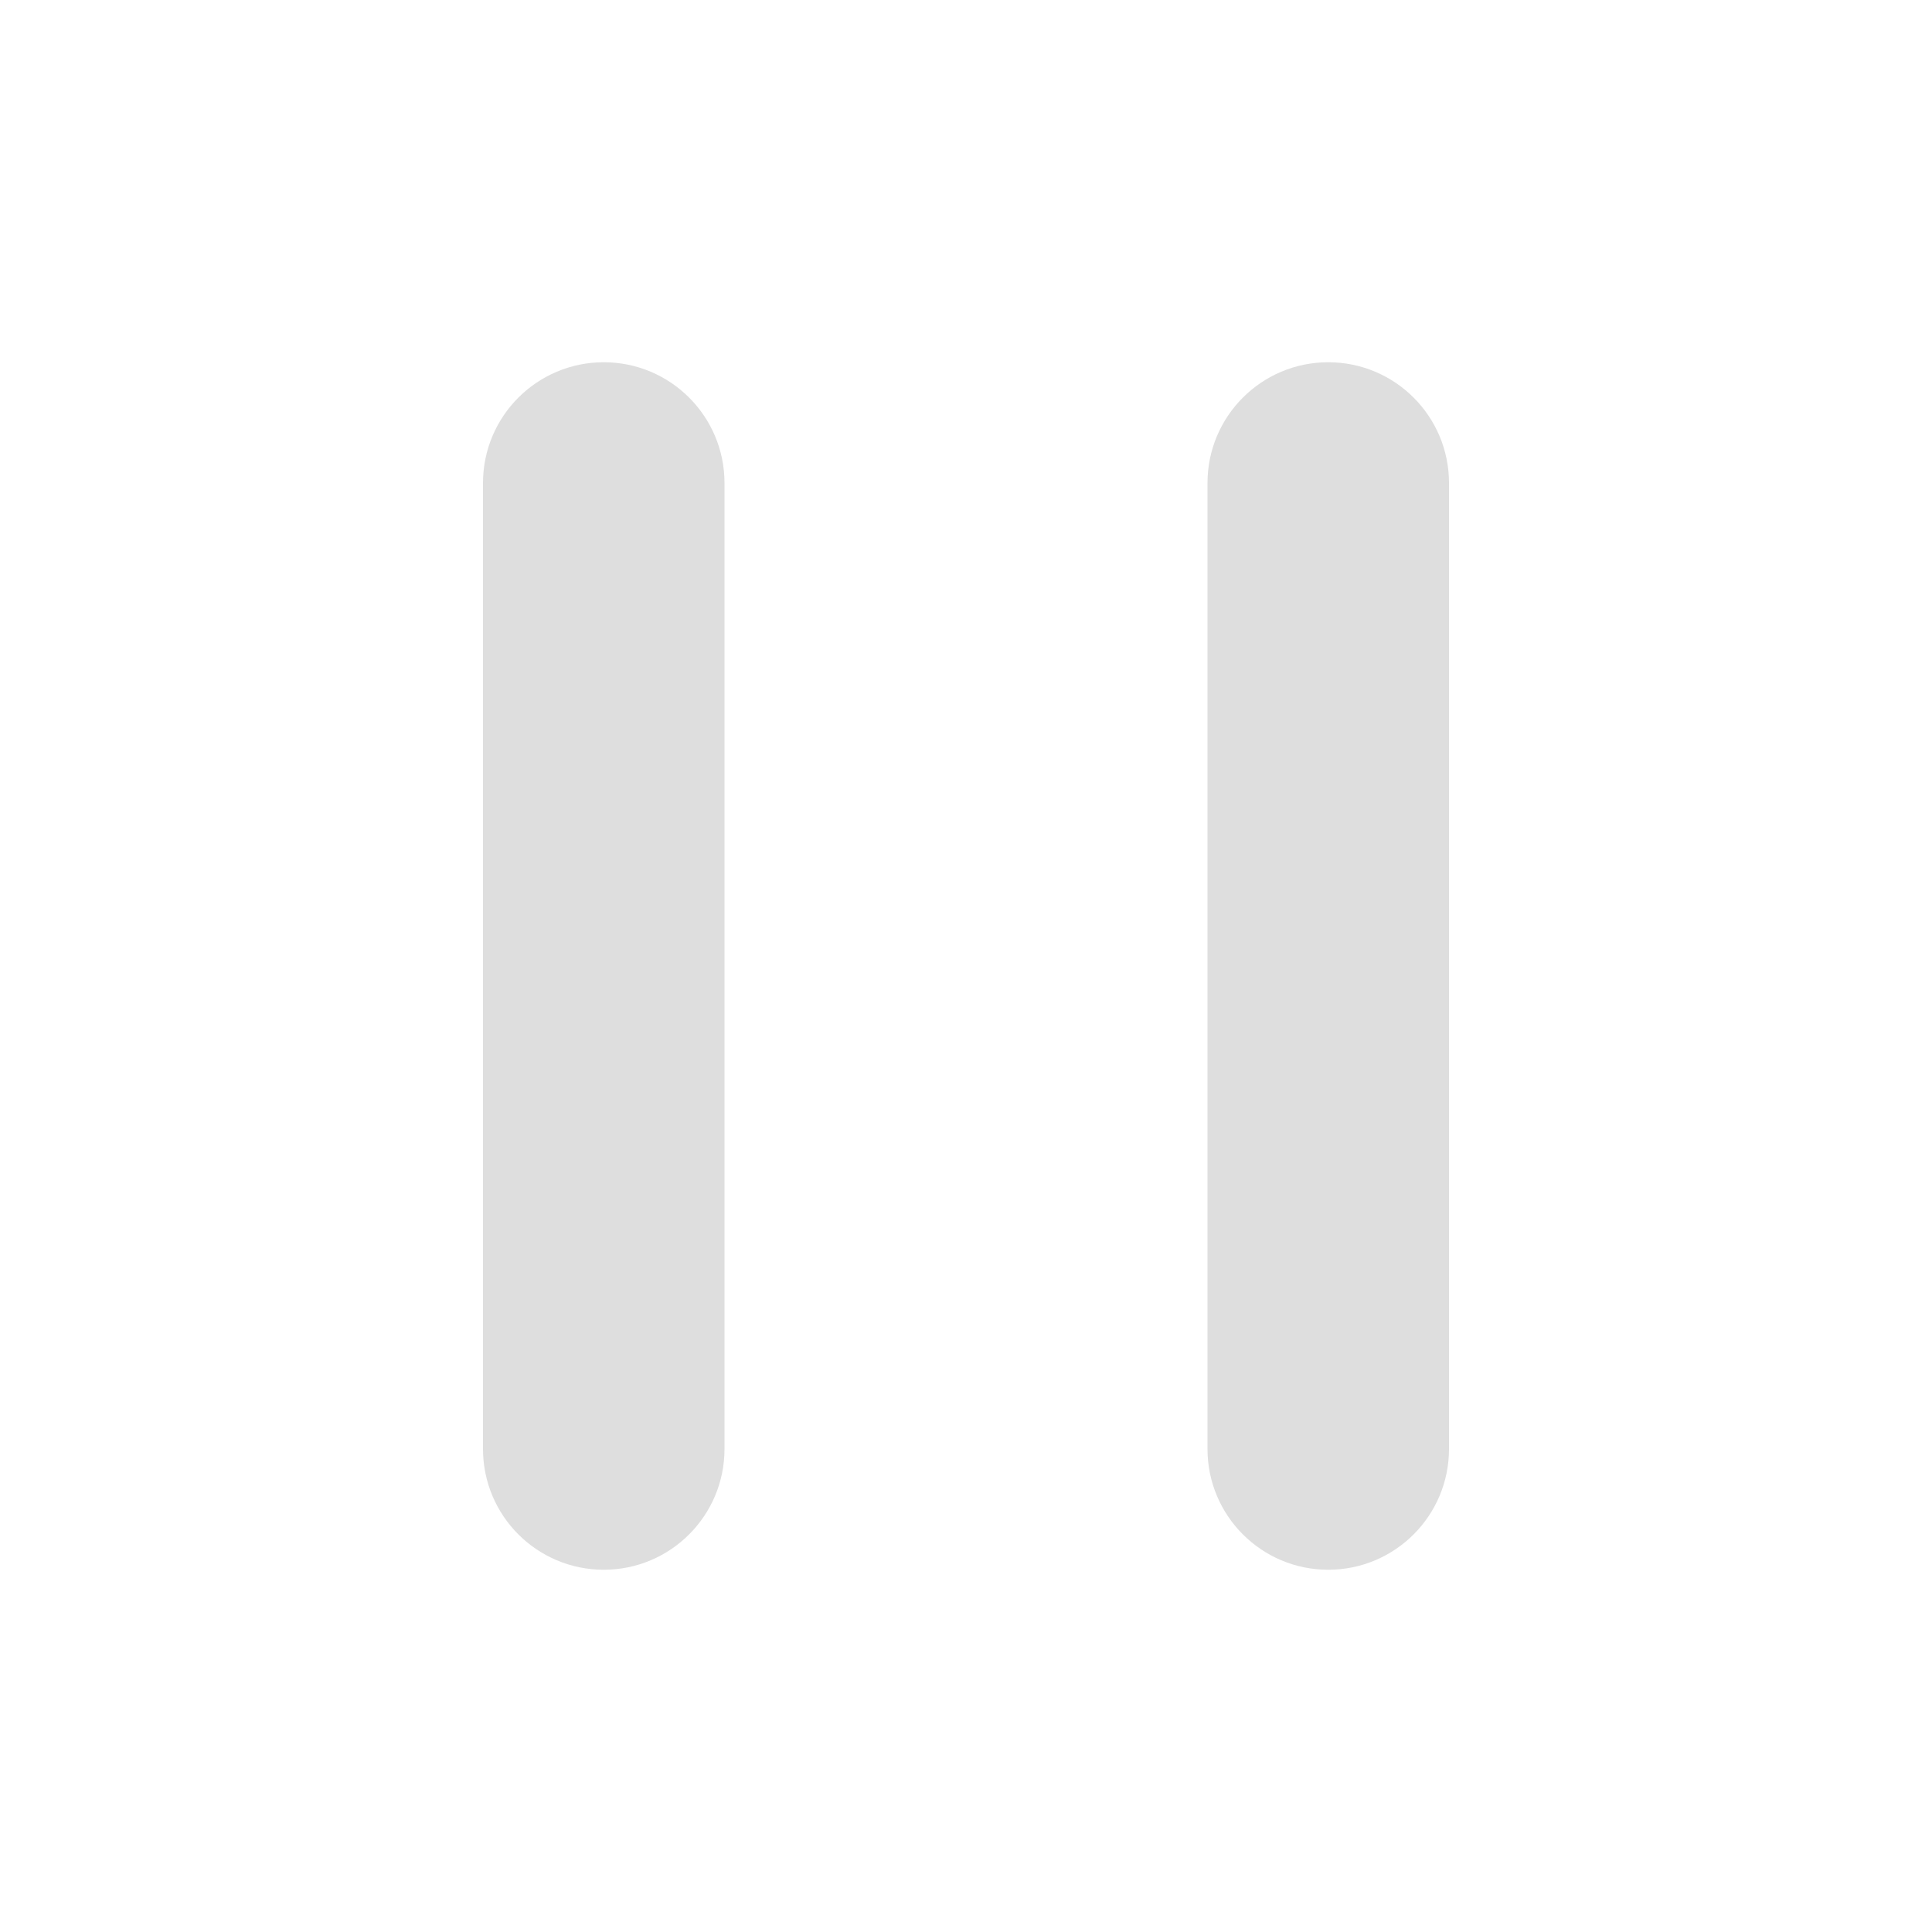
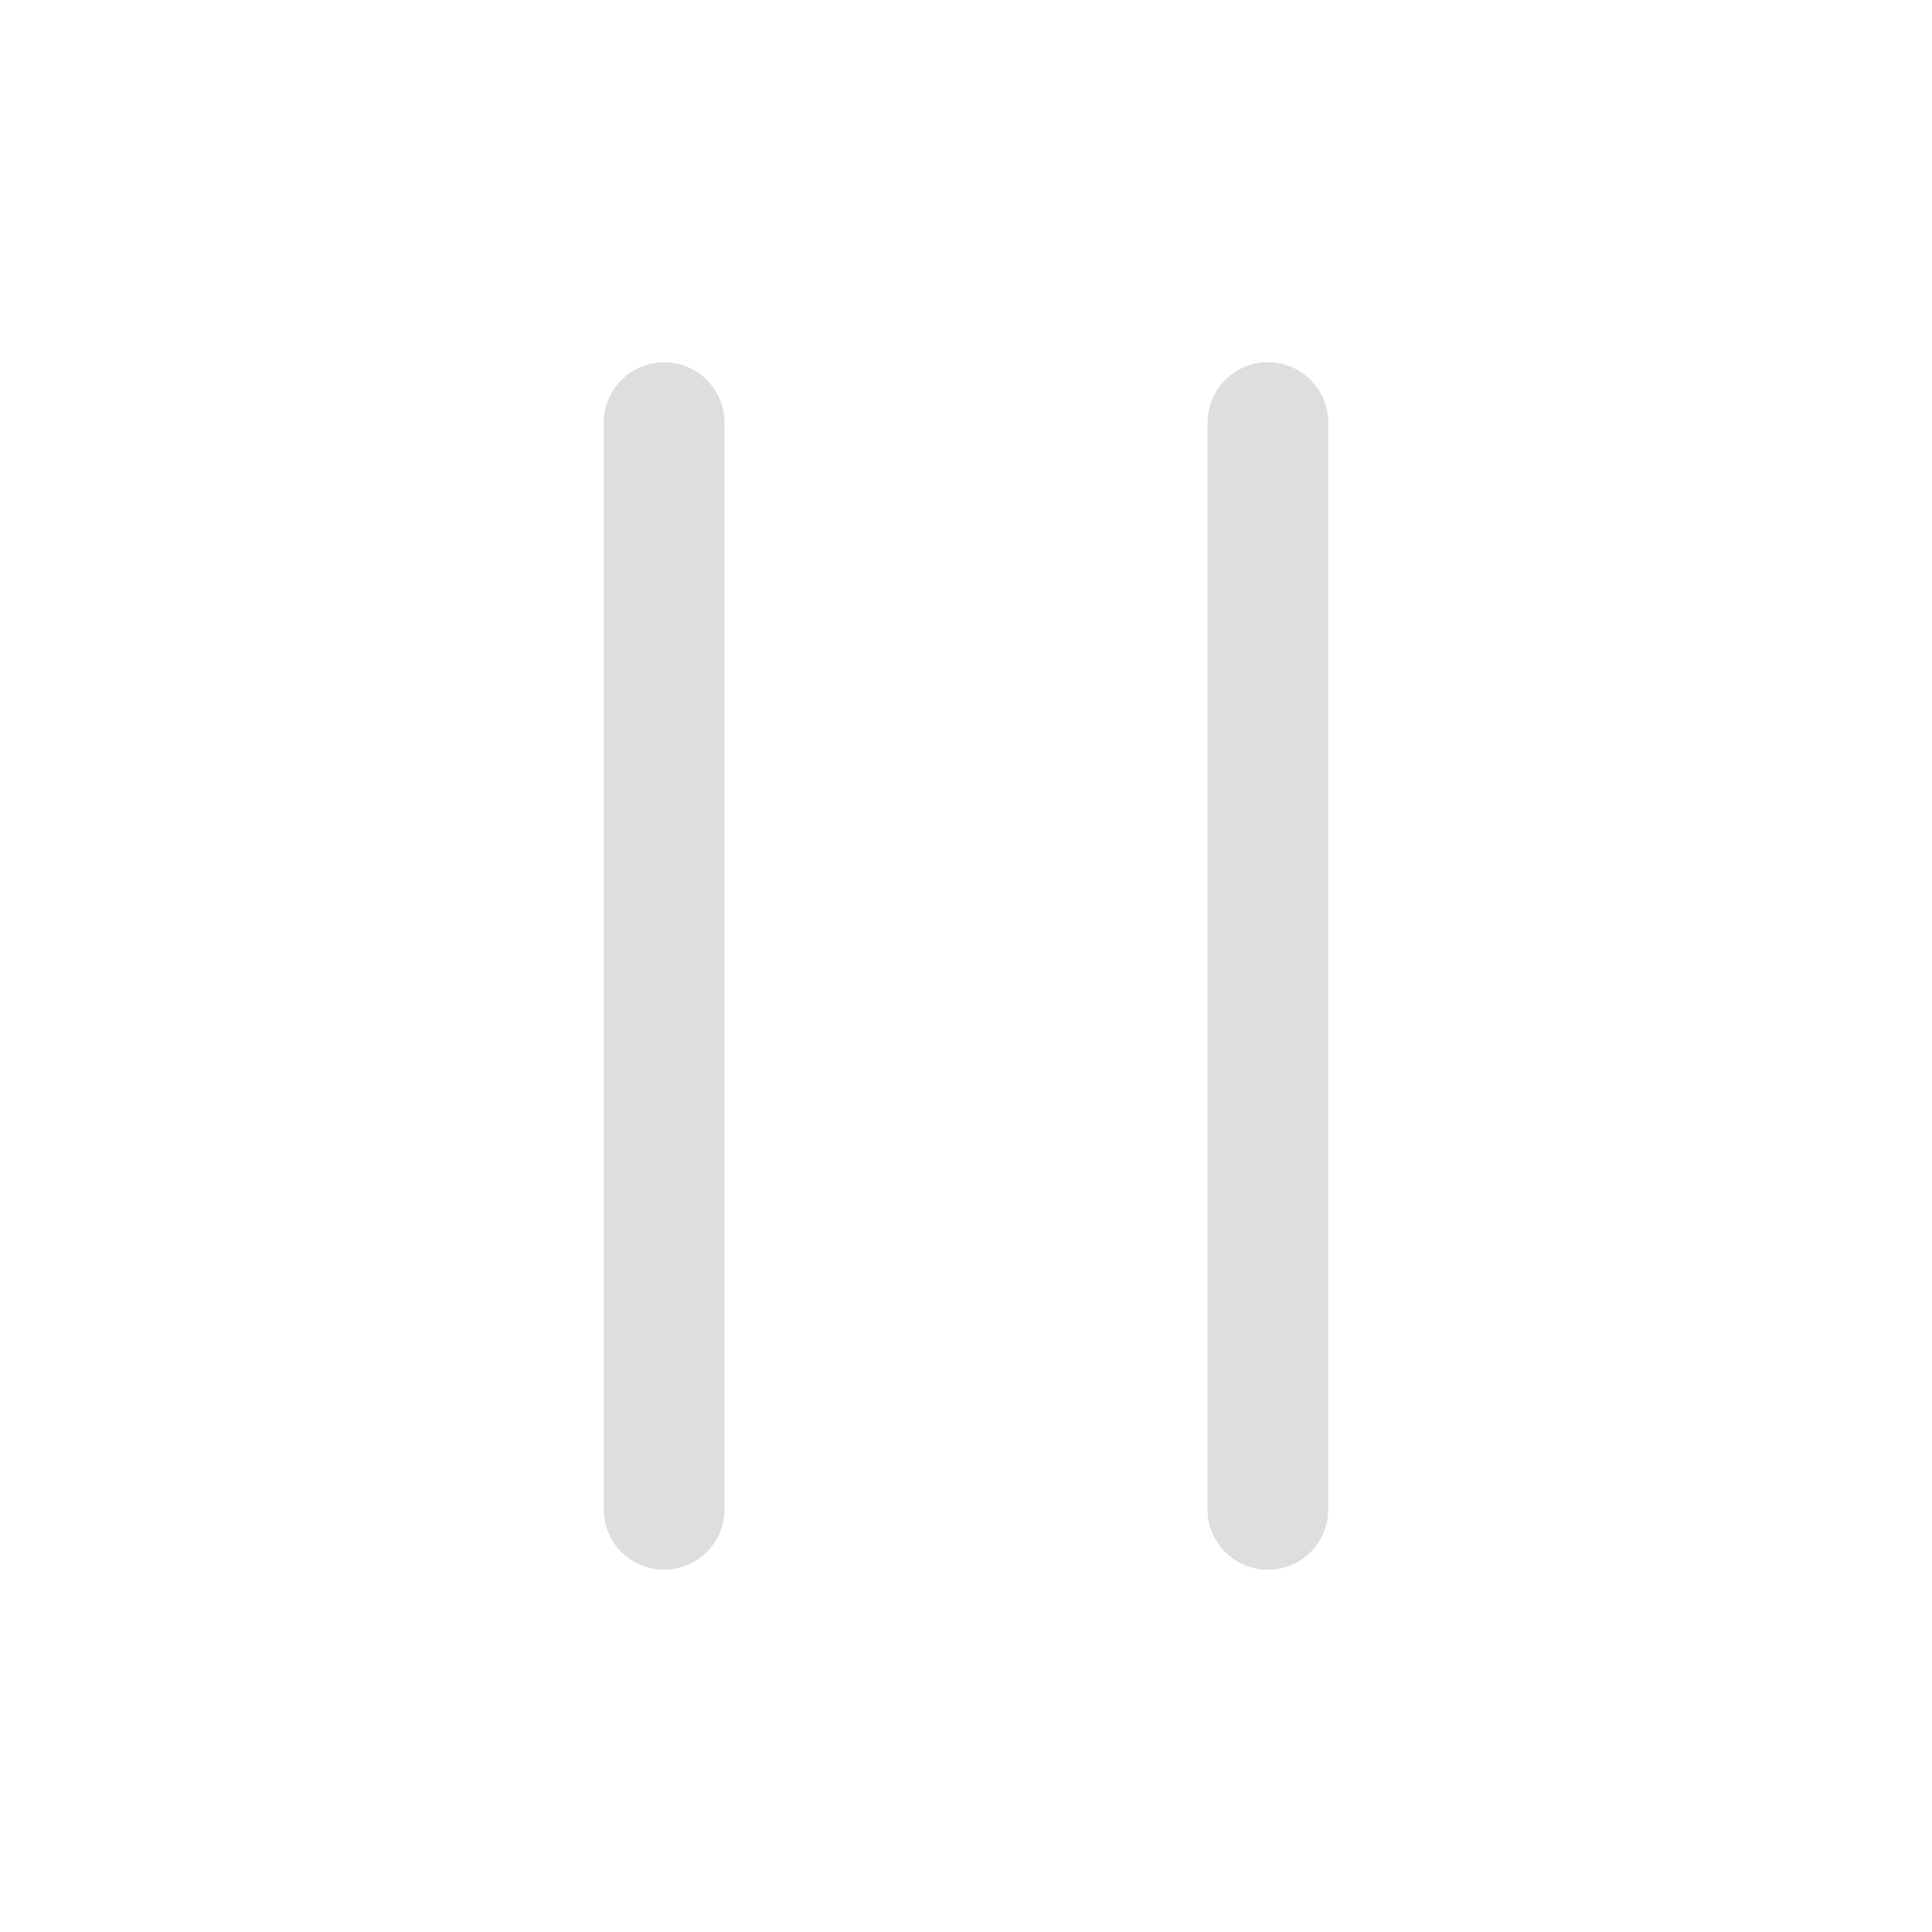
<svg xmlns="http://www.w3.org/2000/svg" width="16" height="16" enable-background="new" version="1.1">
-   <rect x="4" y="3" width="2" height="10" rx="1" ry="1" fill="#dedede" stroke-width="1.826" />
-   <rect x="10" y="3" width="2" height="10" rx="1" ry="1" fill="#dedede" stroke-width="1.826" />
+   <defs>
+     <style id="current-color-scheme" type="text/css">.ColorScheme-Text {
+         color:#dedede;
+       }</style>
+   </defs>
+   <g class="ColorScheme-Text" fill="currentColor">
+     <rect x="5" y="3" width="1" height="10" rx=".5" ry=".5" />
+     <rect x="10" y="3" width="1" height="10" rx=".5" ry=".5" />
+   </g>
</svg>
